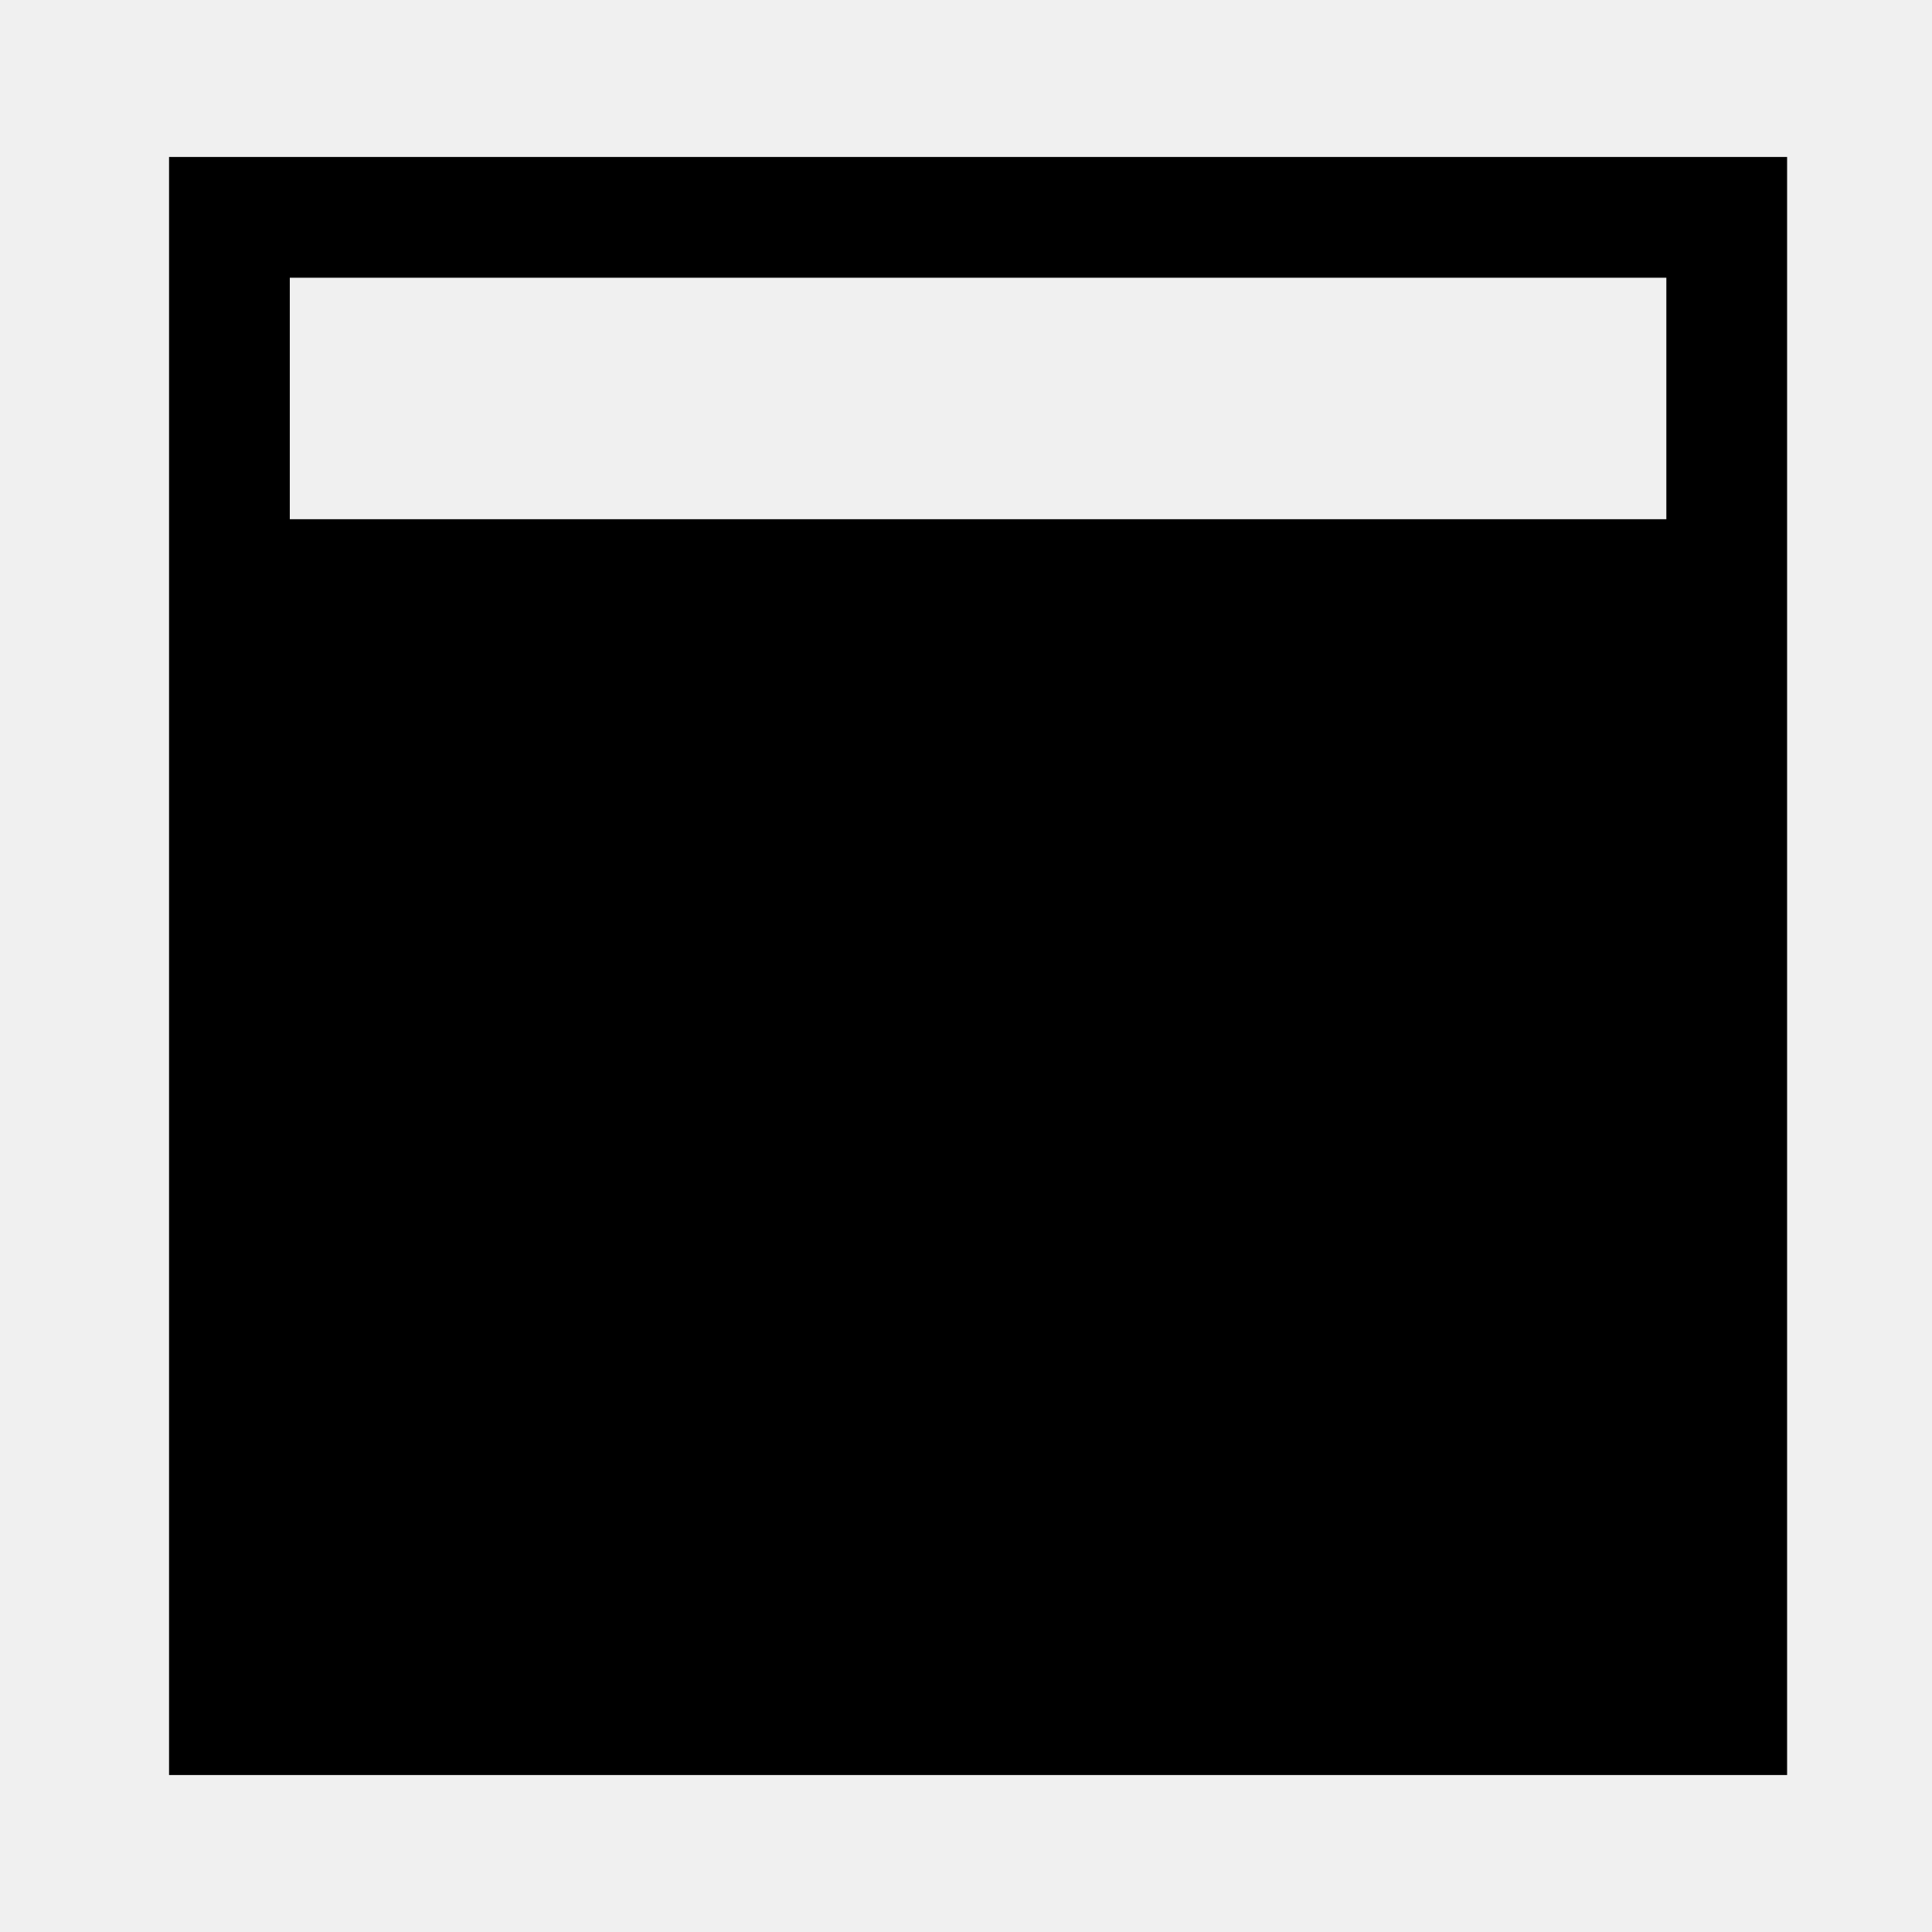
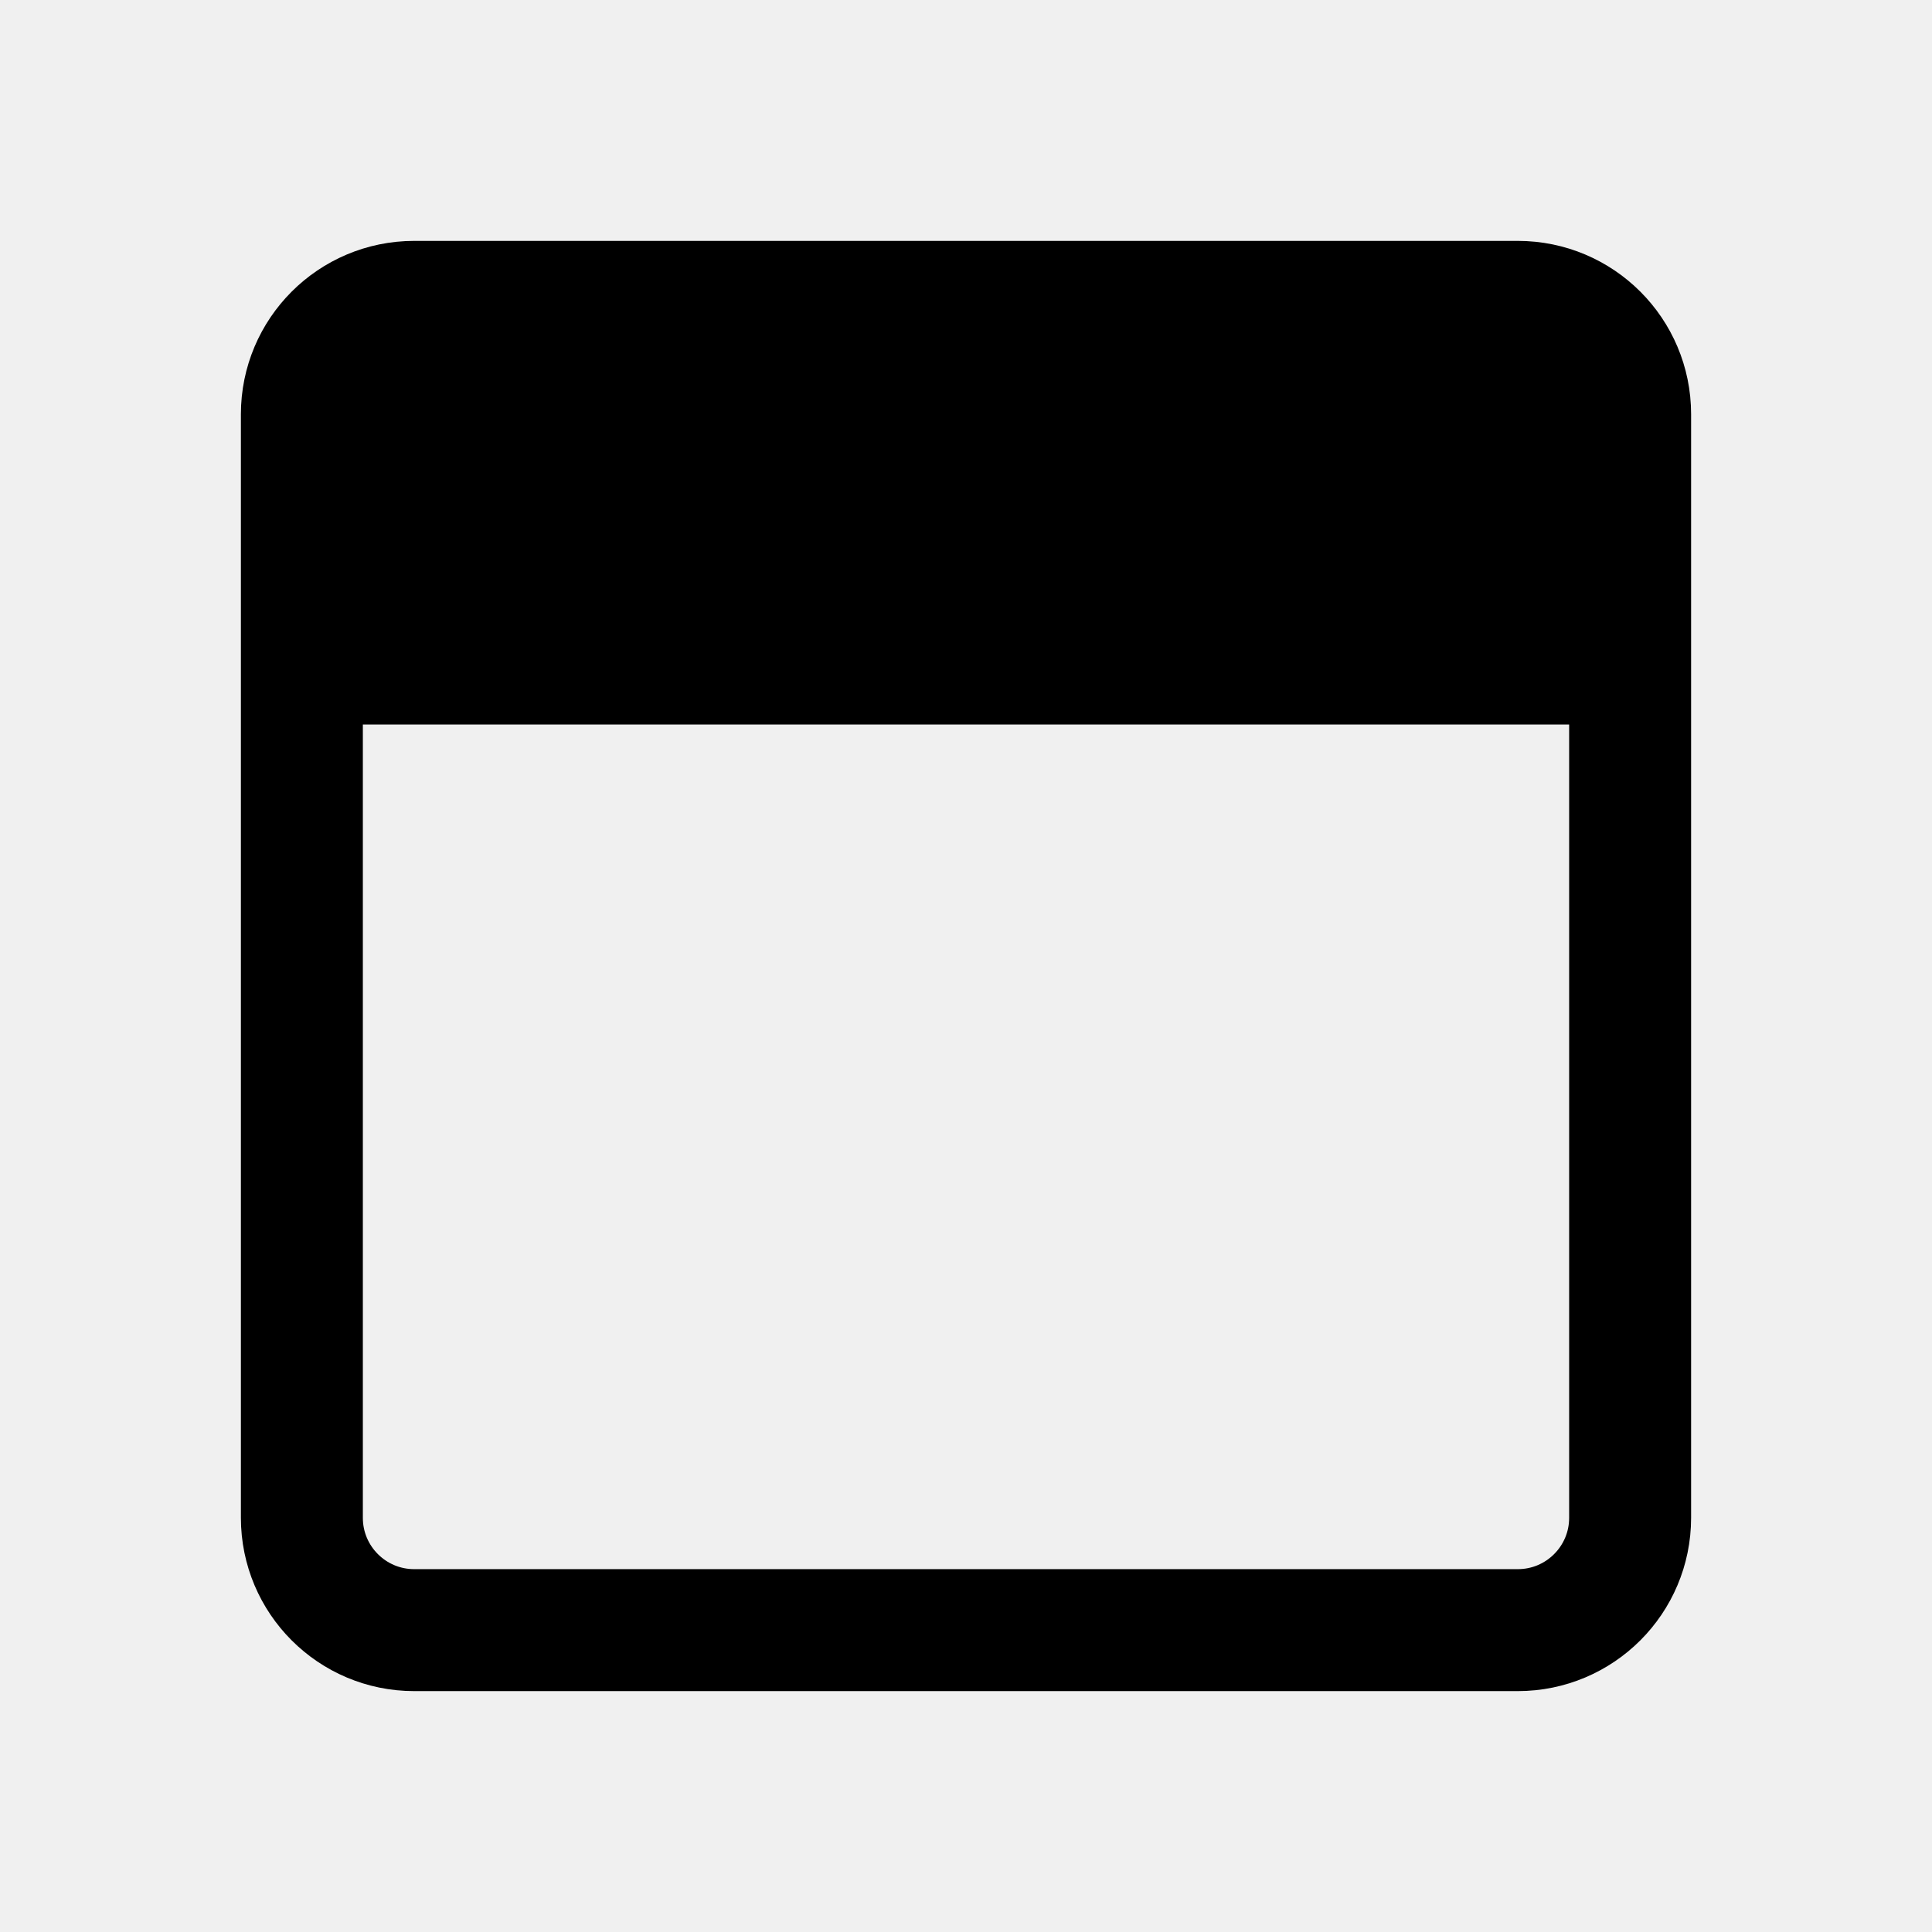
<svg xmlns="http://www.w3.org/2000/svg" width="32" height="32" viewBox="0 0 32 32" fill="none">
-   <g clip-path="url(#clip0_550_2545)">
-     <path d="M28.6 3.6H3.8V28.4H28.6V3.6Z" stroke="black" stroke-width="2" stroke-miterlimit="10" />
-     <path d="M28 9.6H4L4.581 28H28V9.6Z" fill="black" stroke="black" stroke-width="2" stroke-miterlimit="10" />
-   </g>
-   <defs>
-     <clipPath id="clip0_550_2545">
-       <rect width="32" height="32" fill="white" />
-     </clipPath>
-   </defs>
+   <path d="M25.14 5H6.86C5.833 5 5 5.833 5 6.86V25.14C5 26.167 5.833 27 6.86 27H25.14C26.167 27 27 26.167 27 25.14V6.86C27 5.833 26.167 5 25.14 5Z" stroke="black" stroke-width="2.02" stroke-miterlimit="10" />
+   <path d="M7 5H25C26.1 5 27 5.9 27 7V11H5V7C5 5.9 5.9 5 7 5Z" fill="black" stroke="black" stroke-width="2" stroke-miterlimit="10" />
</svg>
